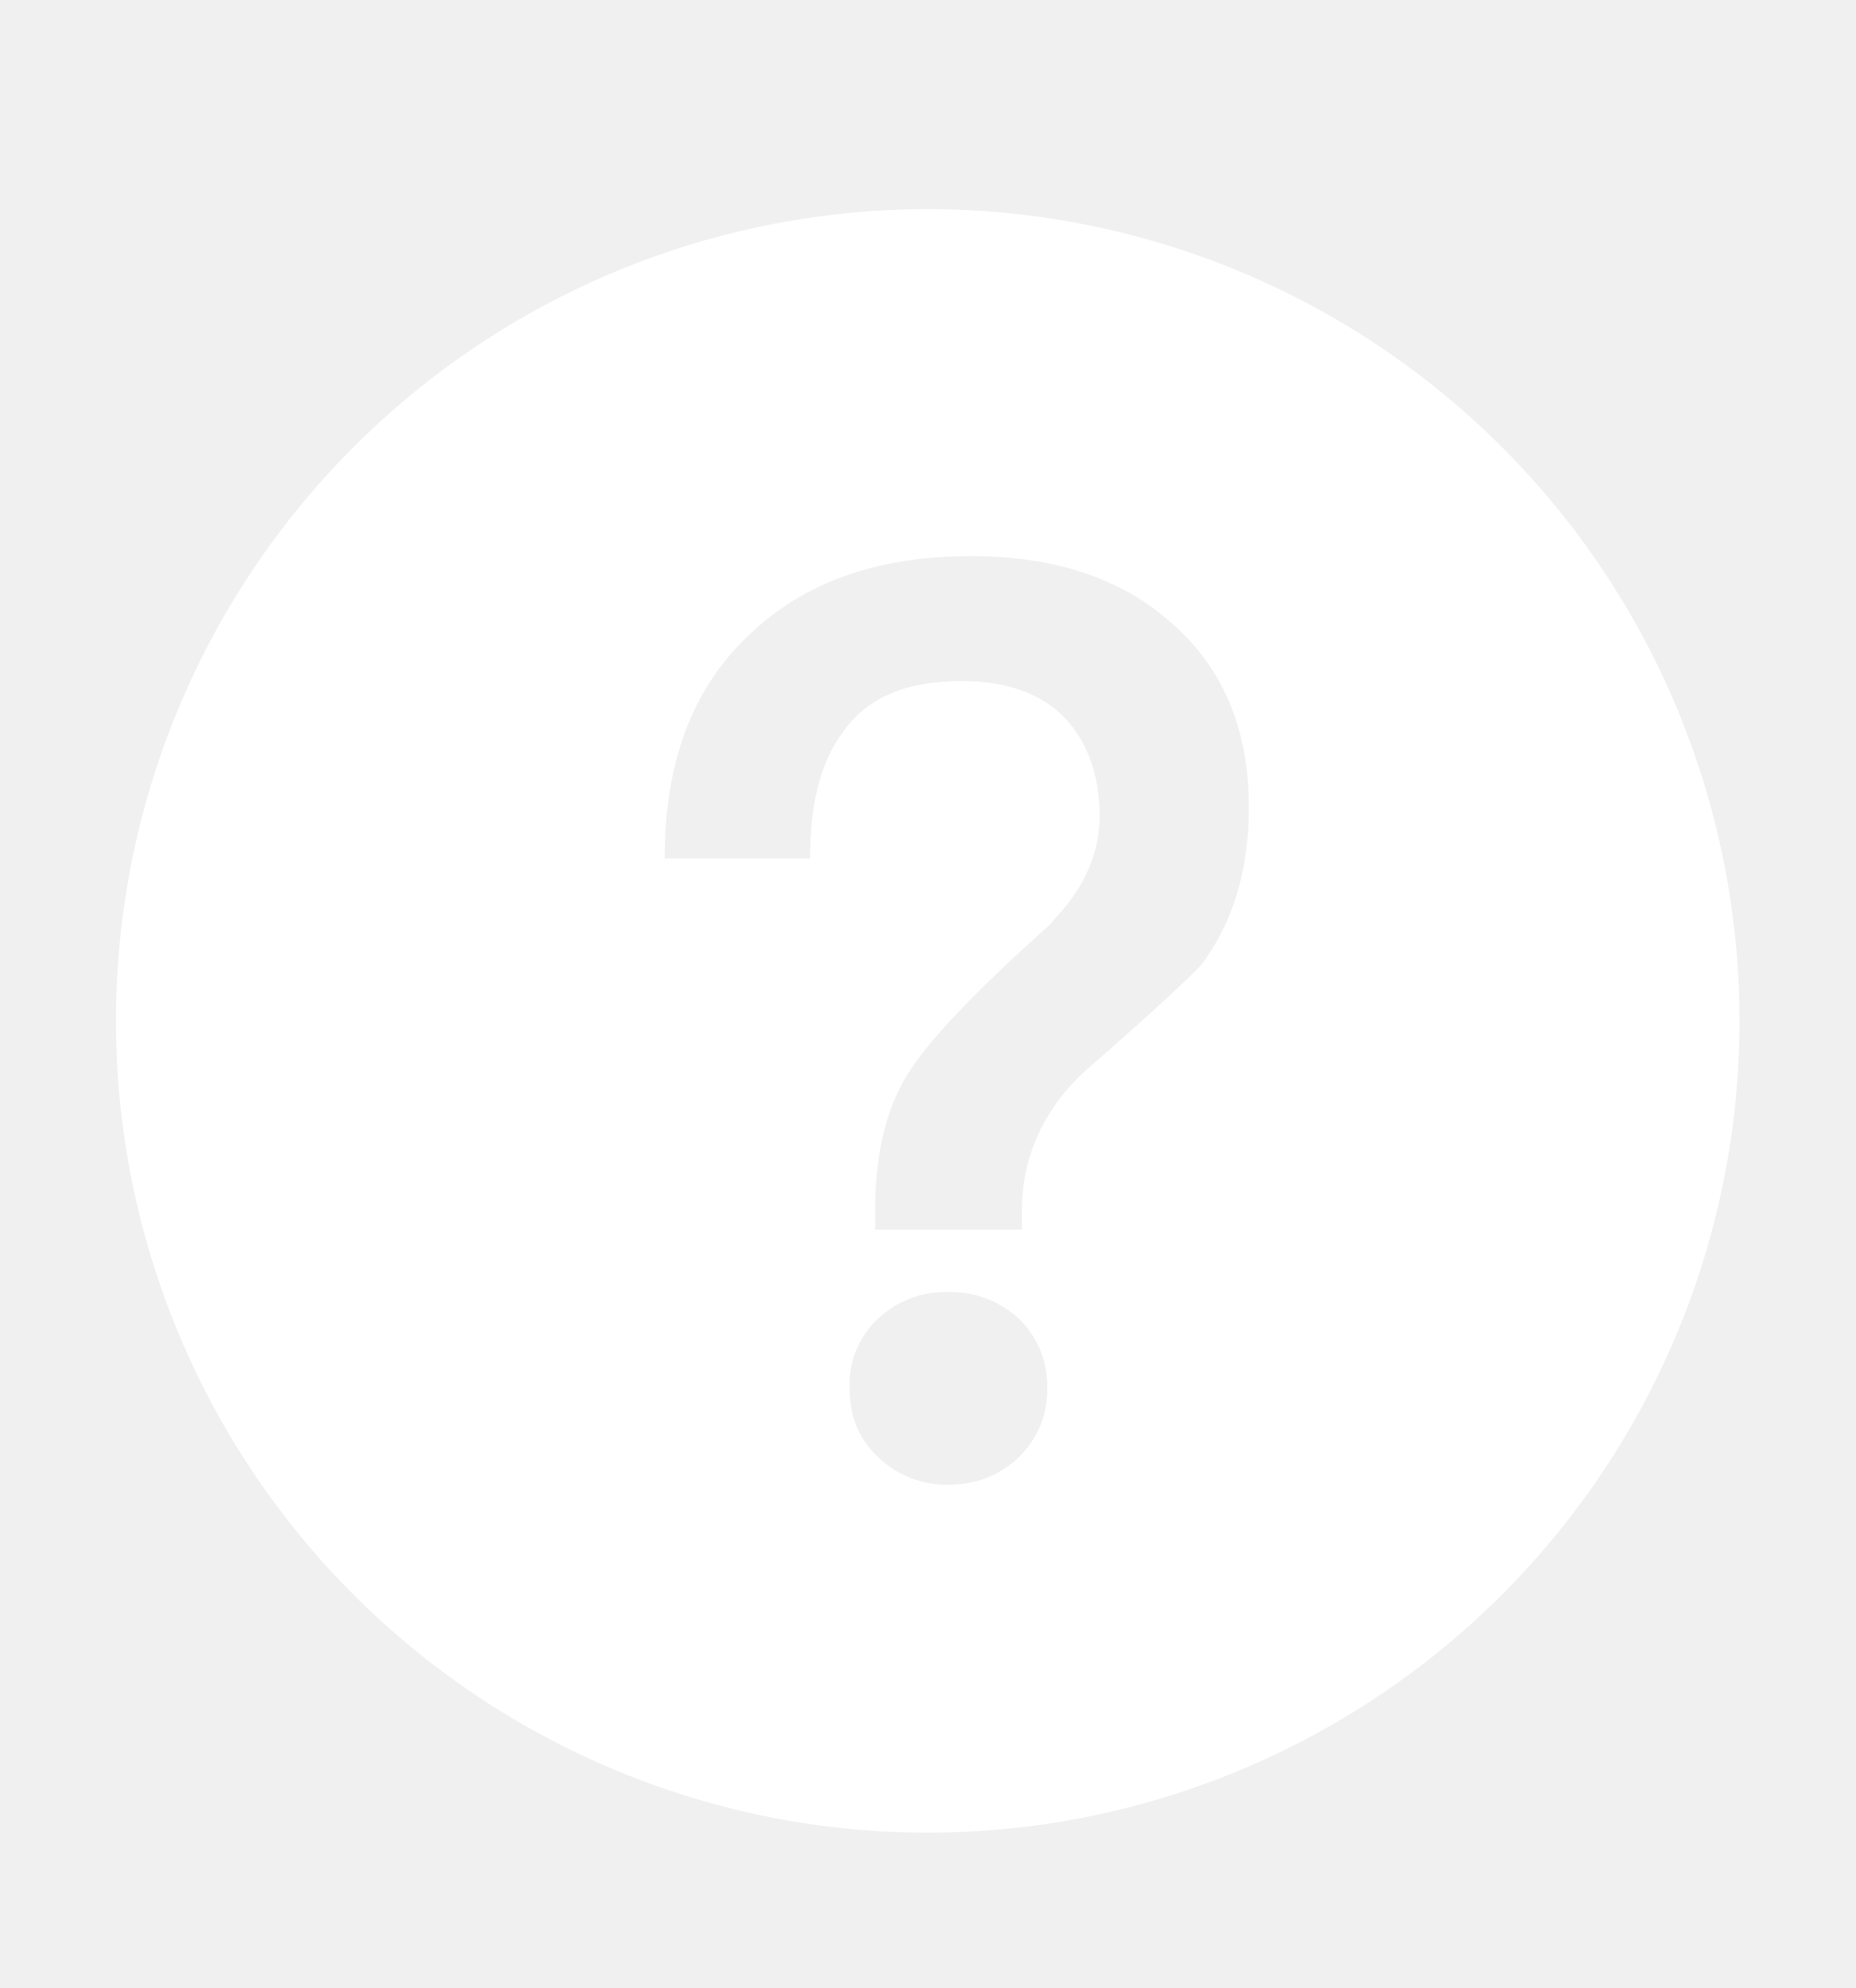
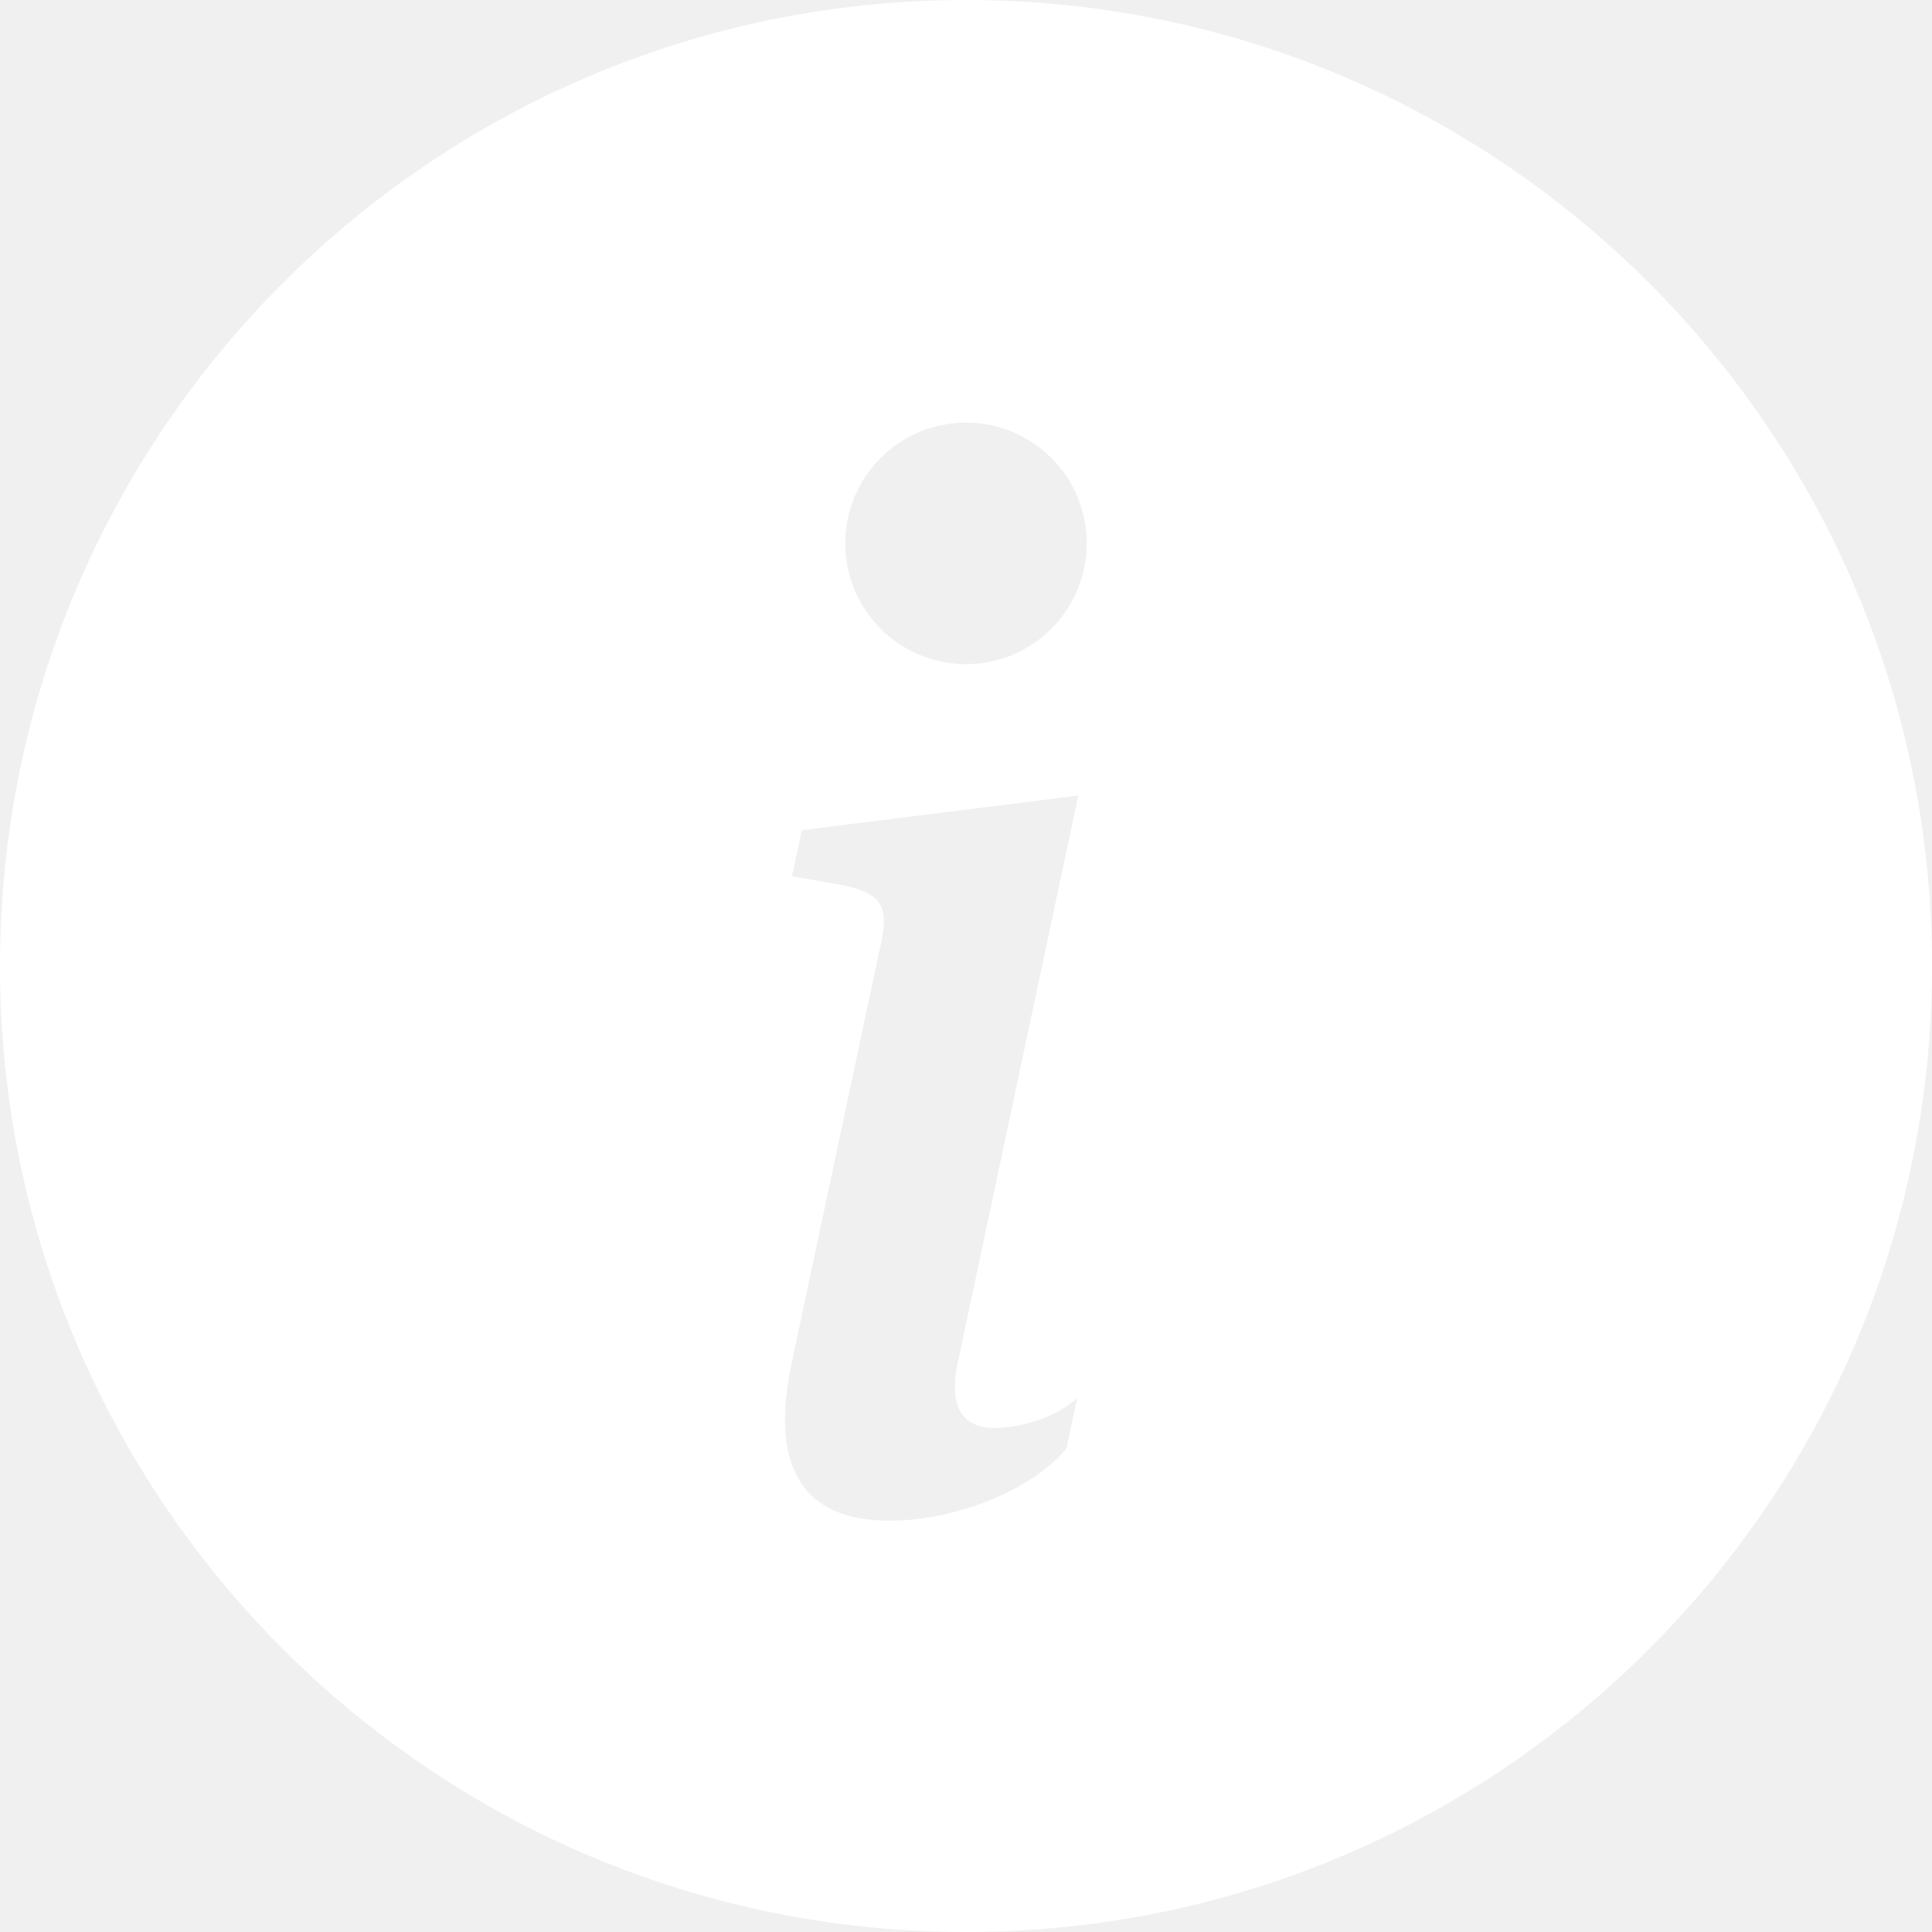
- <svg xmlns="http://www.w3.org/2000/svg" width="14" height="15" viewBox="0 0 14 15" fill="none">
-   <g id="question-filled 1">
-     <path id="Vector" d="M7 1.578C8.624 1.578 10.182 2.223 11.331 3.372C12.48 4.52 13.125 6.078 13.125 7.703C13.125 9.327 12.48 10.885 11.331 12.034C10.182 13.182 8.624 13.828 7 13.828C5.376 13.828 3.818 13.182 2.669 12.034C1.52 10.885 0.875 9.327 0.875 7.703C0.875 6.078 1.52 4.52 2.669 3.372C3.818 2.223 5.376 1.578 7 1.578ZM7.325 4.196C6.612 4.196 6.054 4.398 5.64 4.802C5.217 5.206 5.015 5.765 5.015 6.477H6.112C6.112 6.073 6.189 5.755 6.353 5.534C6.535 5.264 6.834 5.139 7.257 5.139C7.585 5.139 7.844 5.226 8.027 5.409C8.201 5.591 8.297 5.842 8.297 6.159C8.297 6.4 8.21 6.631 8.037 6.843L7.921 6.977C7.296 7.536 6.92 7.94 6.795 8.2C6.661 8.46 6.603 8.777 6.603 9.143V9.278H7.71V9.143C7.71 8.912 7.758 8.71 7.854 8.517C7.941 8.344 8.066 8.181 8.239 8.036C8.701 7.632 8.98 7.372 9.067 7.276C9.298 6.968 9.423 6.573 9.423 6.092C9.423 5.505 9.23 5.043 8.845 4.706C8.46 4.359 7.95 4.196 7.325 4.196ZM7.151 9.749C6.955 9.744 6.765 9.817 6.622 9.952C6.552 10.018 6.496 10.099 6.46 10.188C6.423 10.278 6.406 10.374 6.41 10.471C6.41 10.683 6.478 10.856 6.622 10.991C6.764 11.129 6.954 11.205 7.151 11.203C7.363 11.203 7.536 11.135 7.681 11.001C7.753 10.933 7.81 10.851 7.848 10.759C7.886 10.668 7.904 10.57 7.902 10.471C7.904 10.375 7.886 10.279 7.85 10.19C7.813 10.1 7.759 10.019 7.69 9.952C7.544 9.816 7.351 9.744 7.151 9.749Z" fill="white" />
-   </g>
+ <svg xmlns="http://www.w3.org/2000/svg" width="800px" height="800px" viewBox="0 0 16 16" fill="#FFFF" class="bi bi-info-circle-fill">
+   <path d="M8 16A8 8 0 1 0 8 0a8 8 0 0 0 0 16zm.93-9.412-1 4.705c-.07.34.029.533.304.533.194 0 .487-.07.686-.246l-.088.416c-.287.346-.92.598-1.465.598-.703 0-1.002-.422-.808-1.319l.738-3.468c.064-.293.006-.399-.287-.47l-.451-.081.082-.381 2.29-.287zM8 5.5a1 1 0 1 1 0-2 1 1 0 0 1 0 2z" />
</svg>
